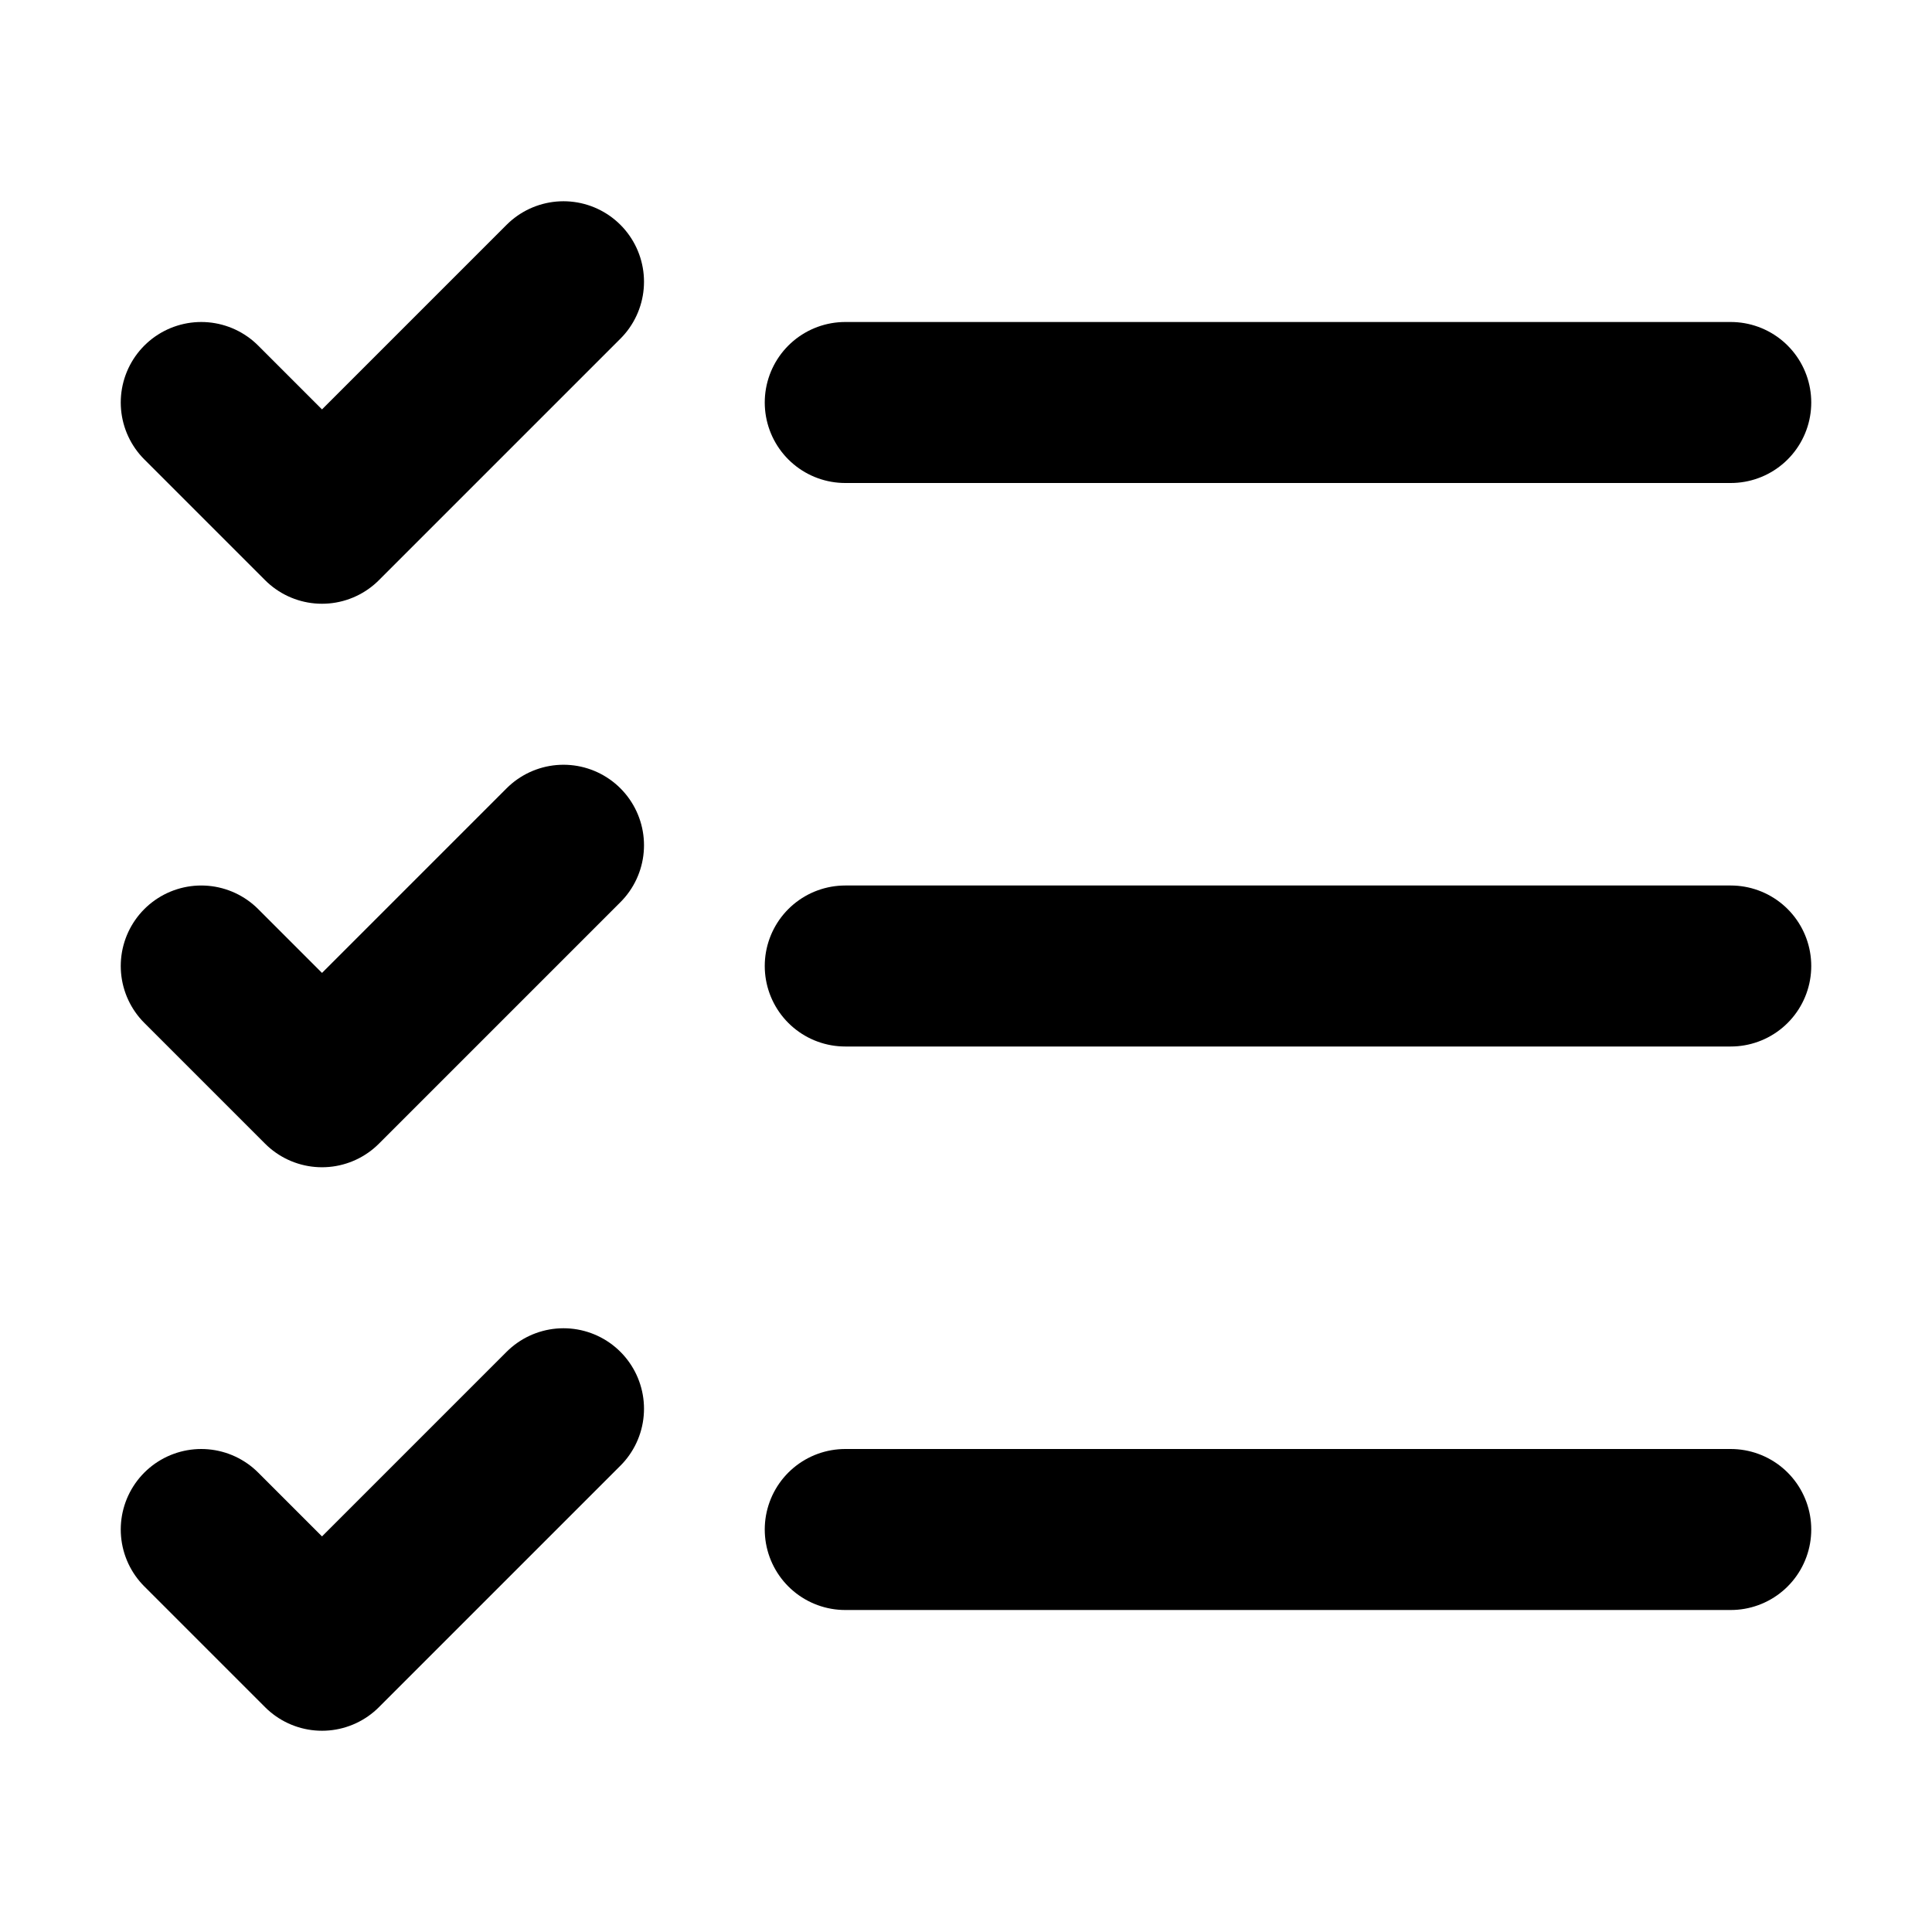
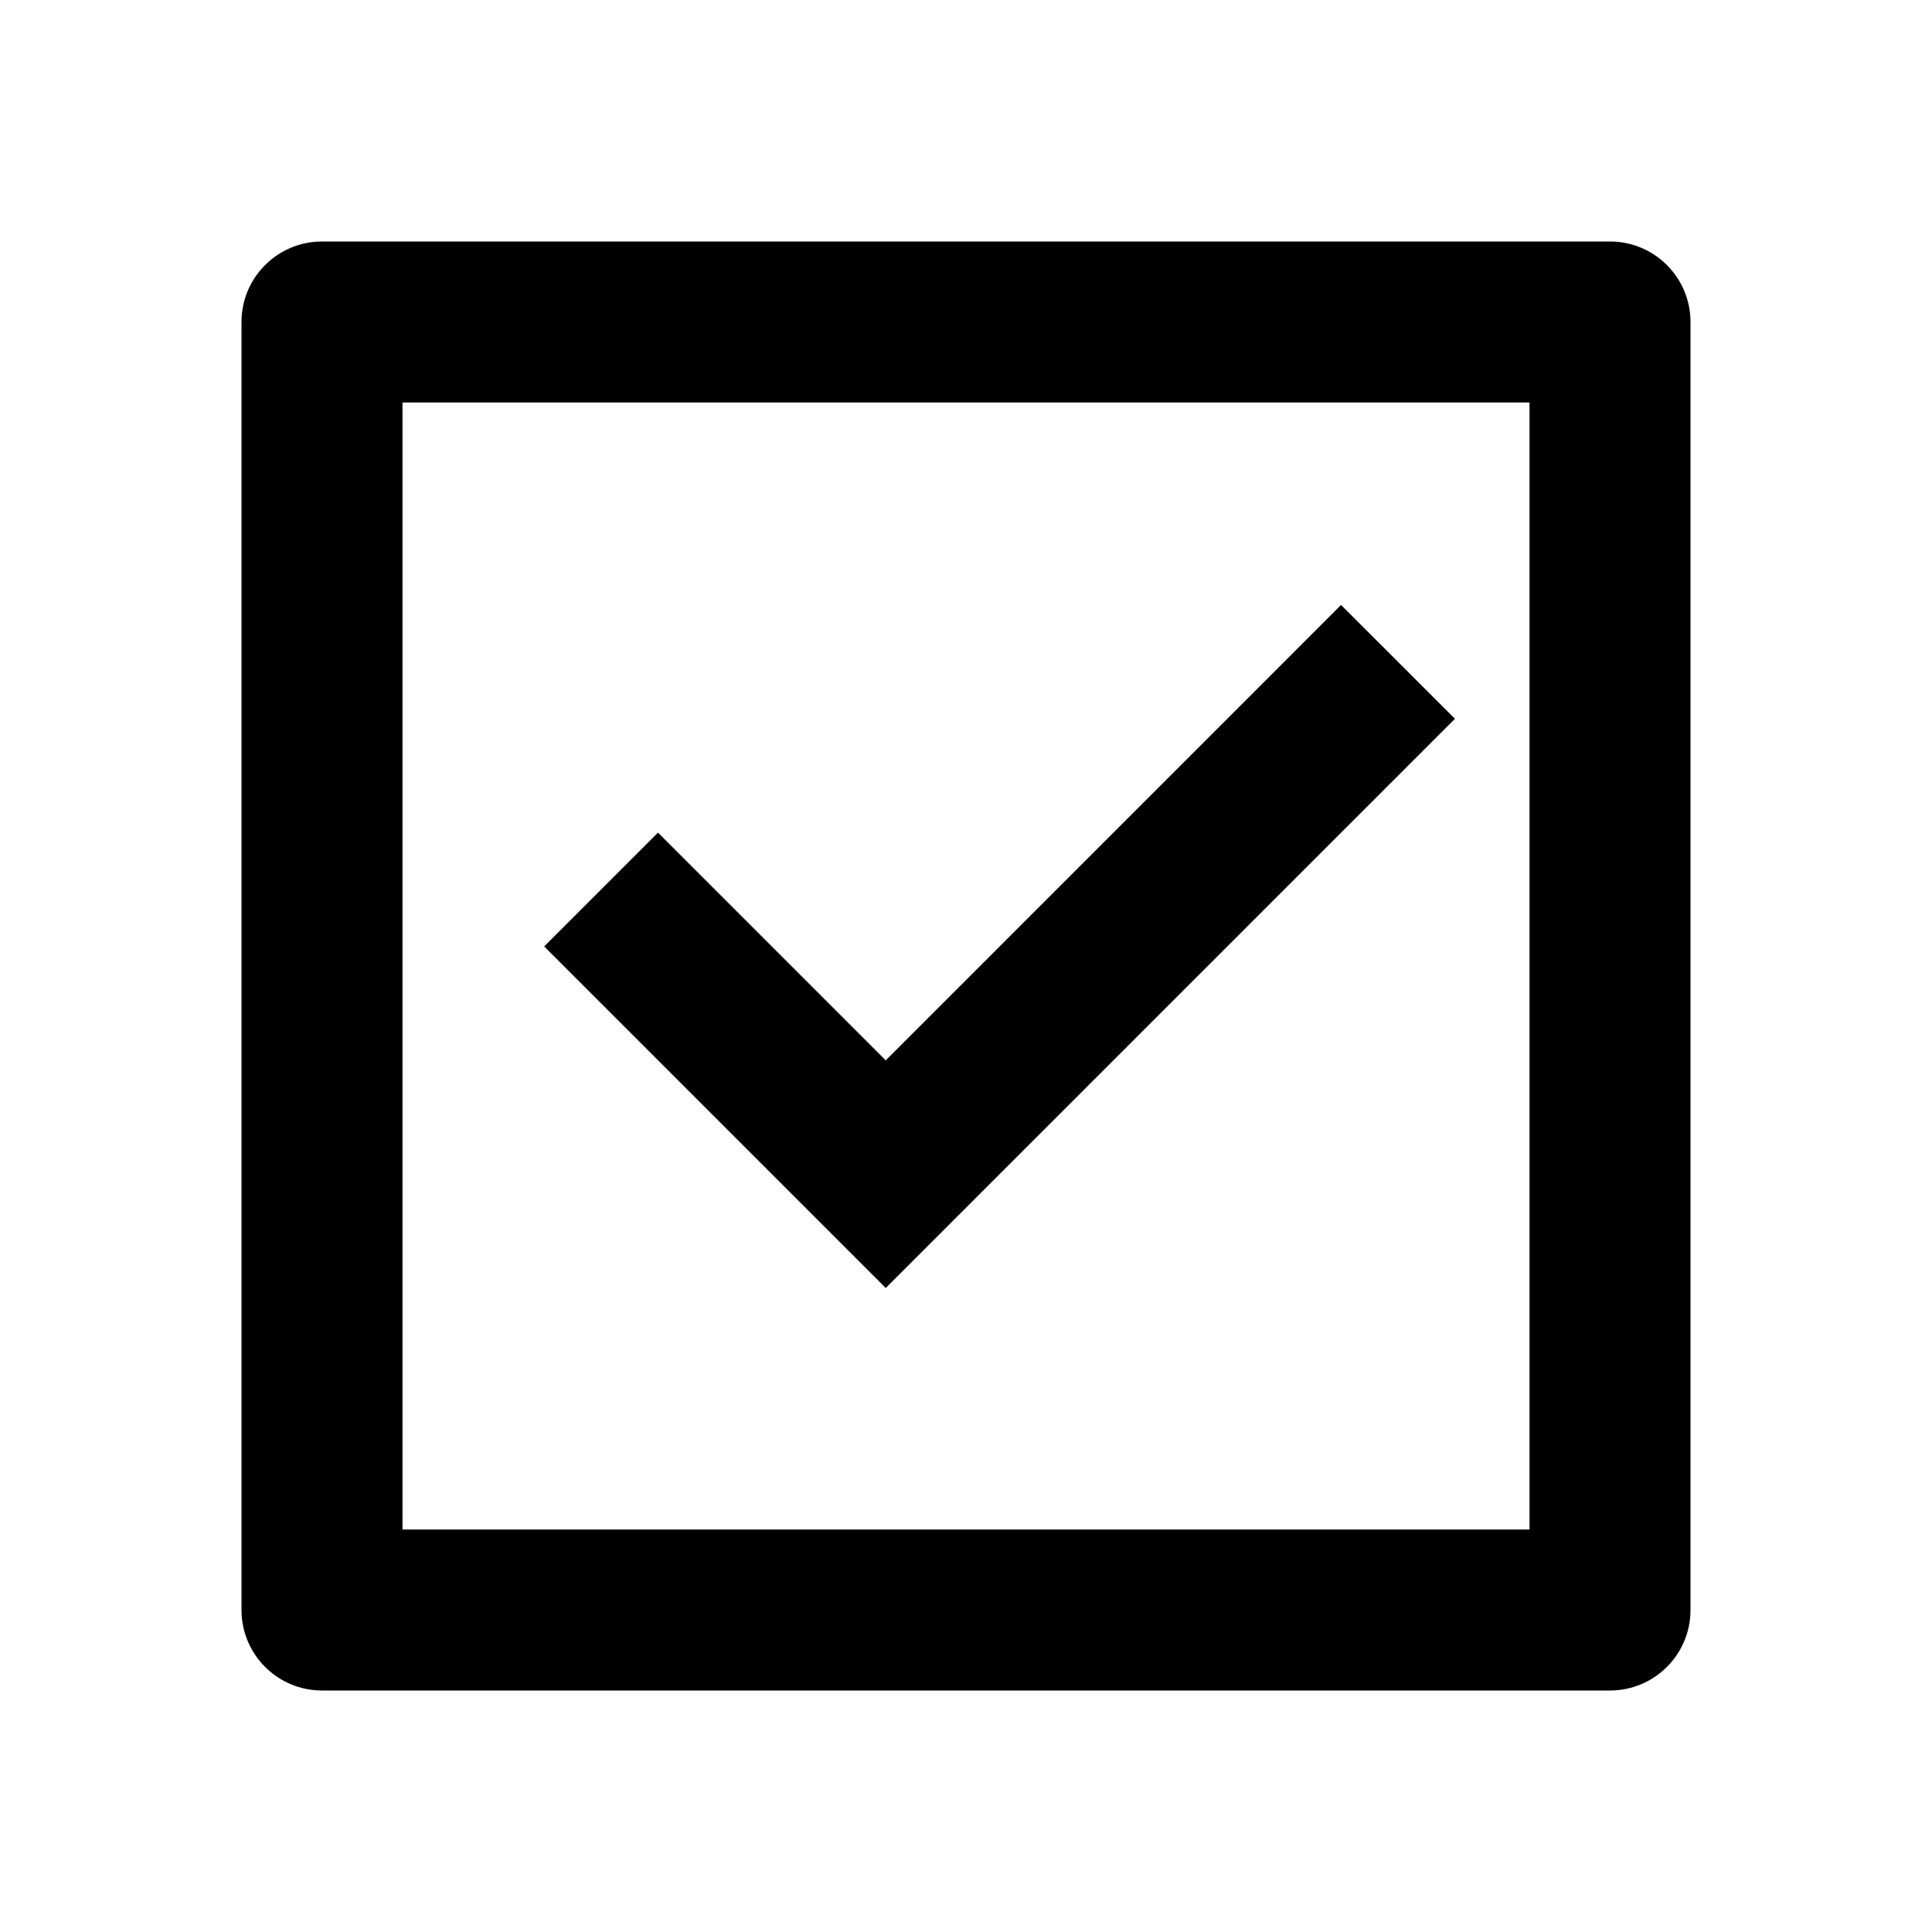
- <svg xmlns="http://www.w3.org/2000/svg" width="48" height="48" viewBox="0 0 48 48" fill="none">
-   <path d="M5 10L8 13L14 7" stroke="#000000" stroke-width="4" stroke-linecap="round" stroke-linejoin="round" />
-   <path d="M5 24L8 27L14 21" stroke="#000000" stroke-width="4" stroke-linecap="round" stroke-linejoin="round" />
-   <path d="M5 38L8 41L14 35" stroke="#000000" stroke-width="4" stroke-linecap="round" stroke-linejoin="round" />
-   <path d="M21 24H43" stroke="#000000" stroke-width="4" stroke-linecap="round" stroke-linejoin="round" />
-   <path d="M21 38H43" stroke="#000000" stroke-width="4" stroke-linecap="round" stroke-linejoin="round" />
-   <path d="M21 10H43" stroke="#000000" stroke-width="4" stroke-linecap="round" stroke-linejoin="round" />
+ <svg xmlns="http://www.w3.org/2000/svg" viewBox="0 0 24 24" width="256" height="256">
+   <path fill="none" d="M0 0h24v24H0z" />
+   <path d="M4 3h16a1 1 0 0 1 1 1v16a1 1 0 0 1-1 1H4a1 1 0 0 1-1-1V4a1 1 0 0 1 1-1zm1 2v14h14V5H5zm6.003 11L6.76 11.757l1.414-1.414 2.829 2.829 5.656-5.657 1.415 1.414L11.003 16z" fill="#000" />
</svg>
